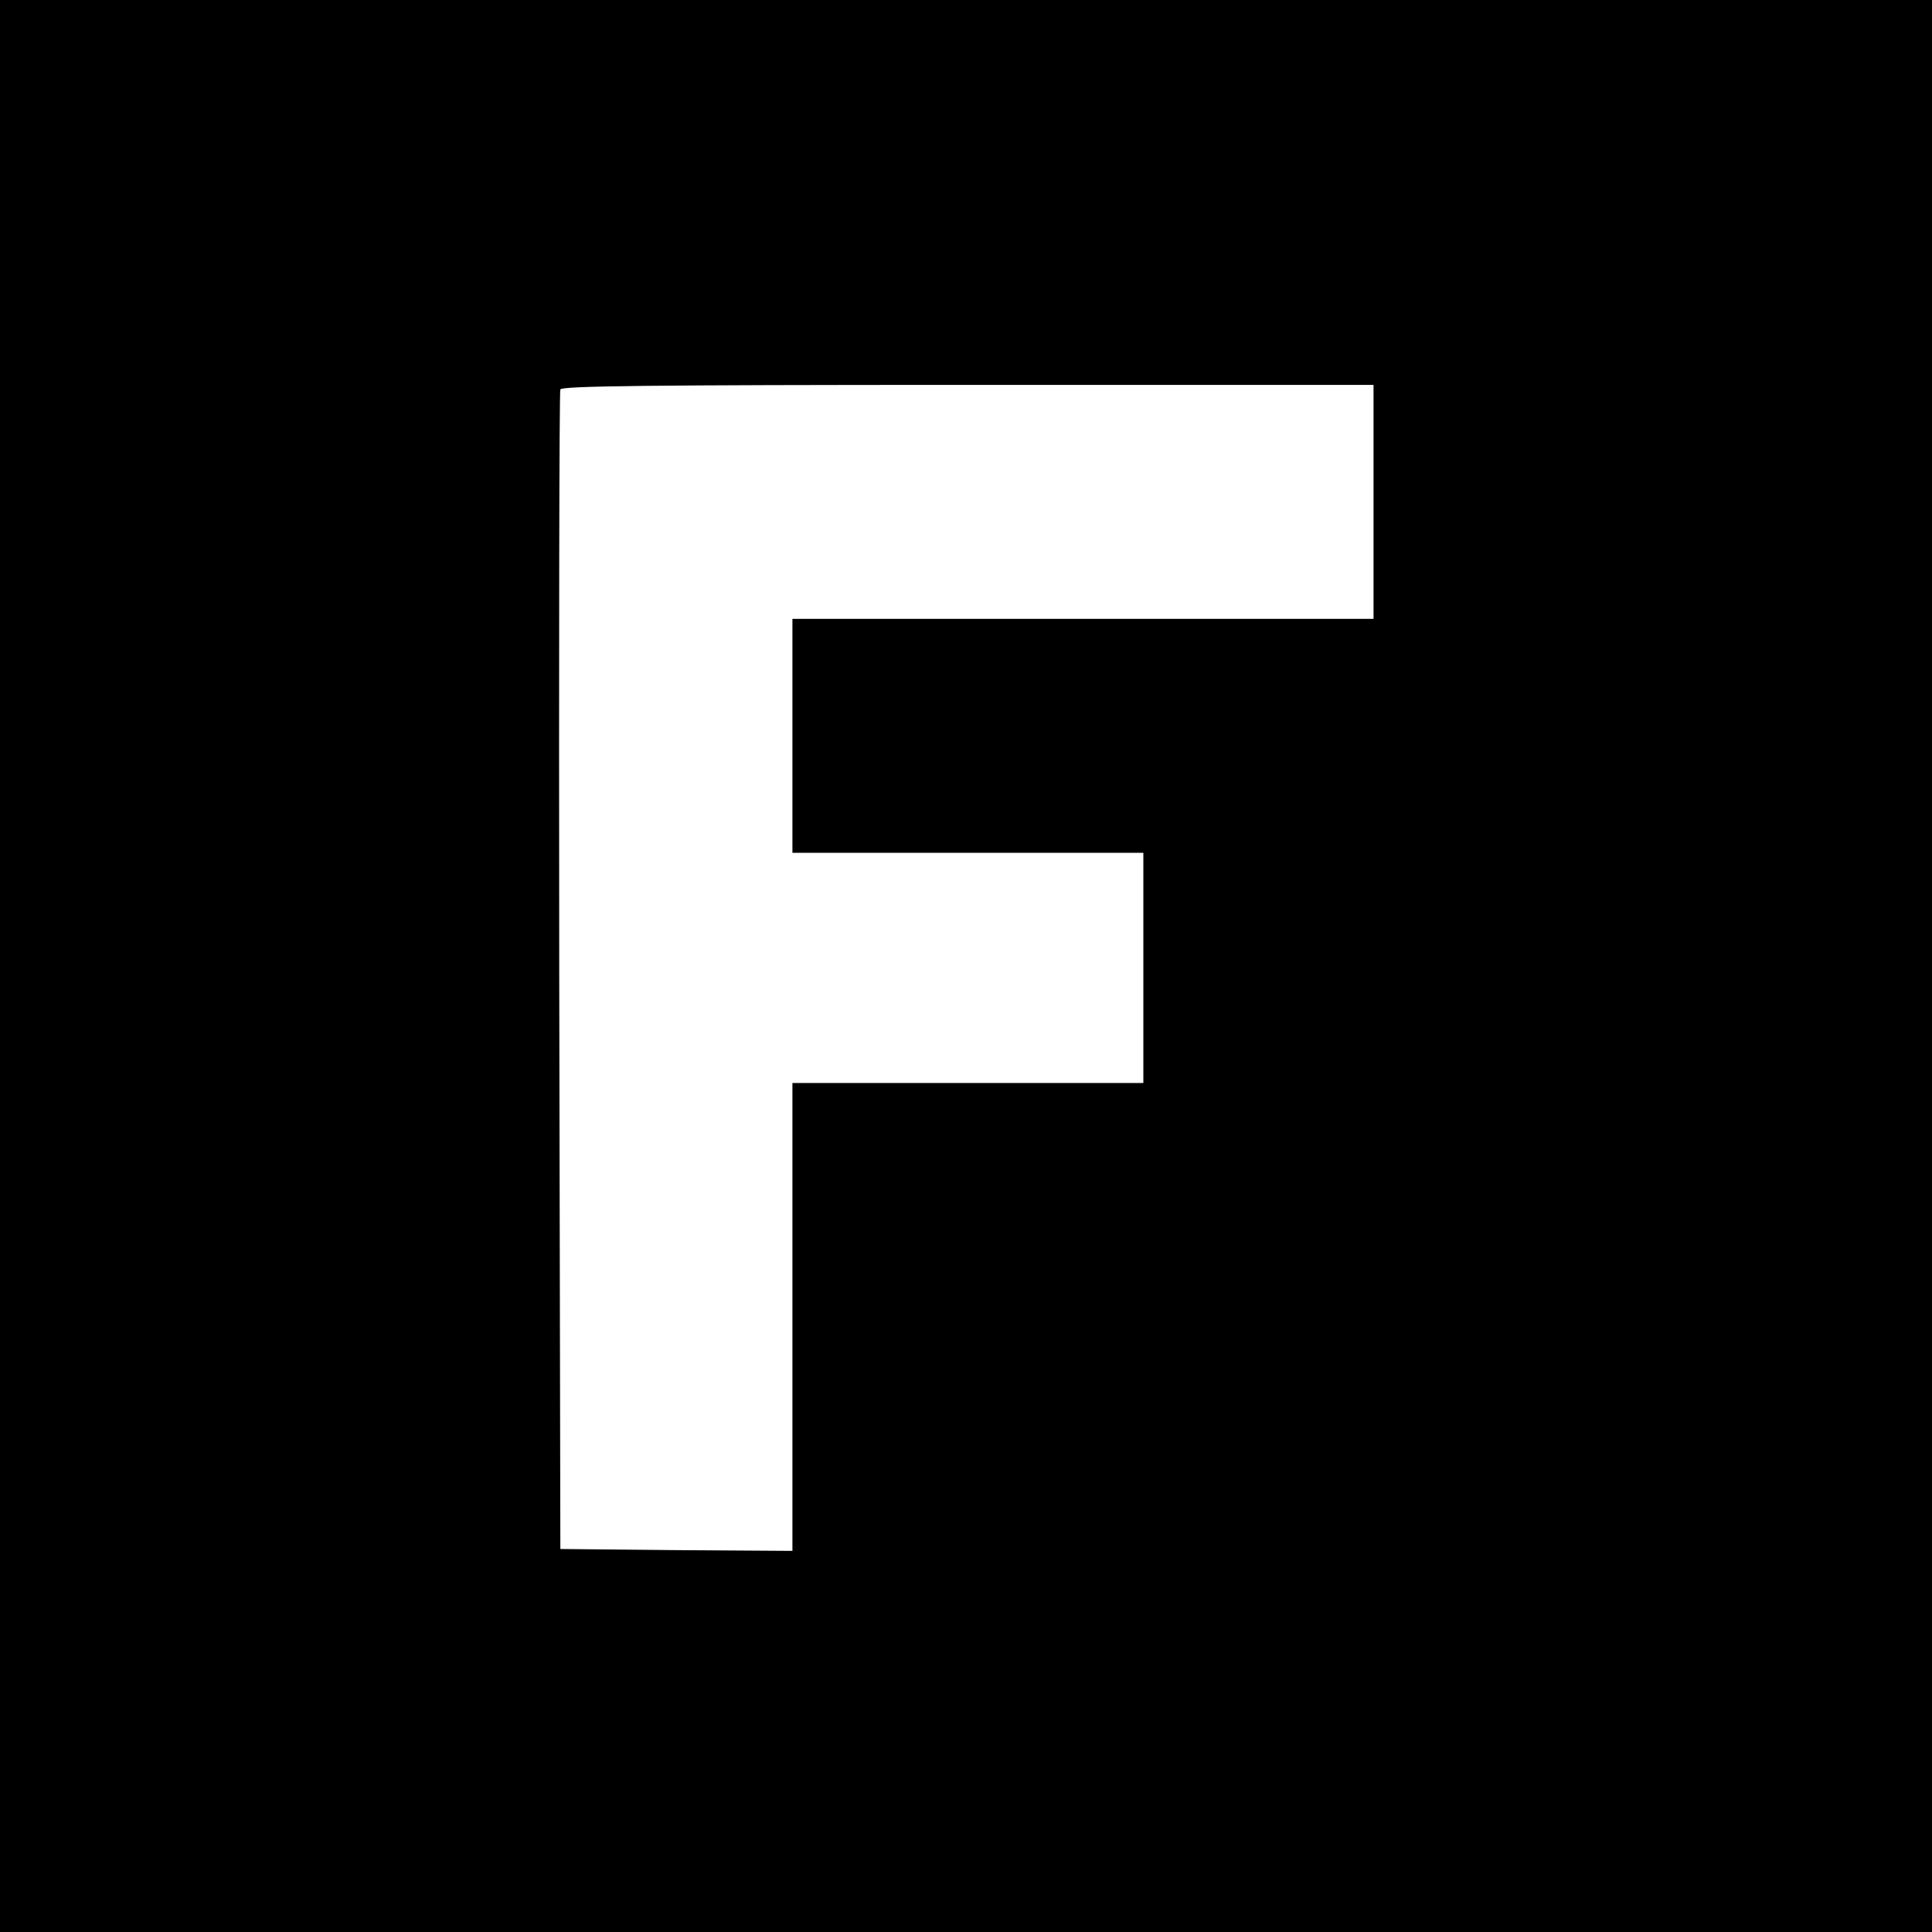
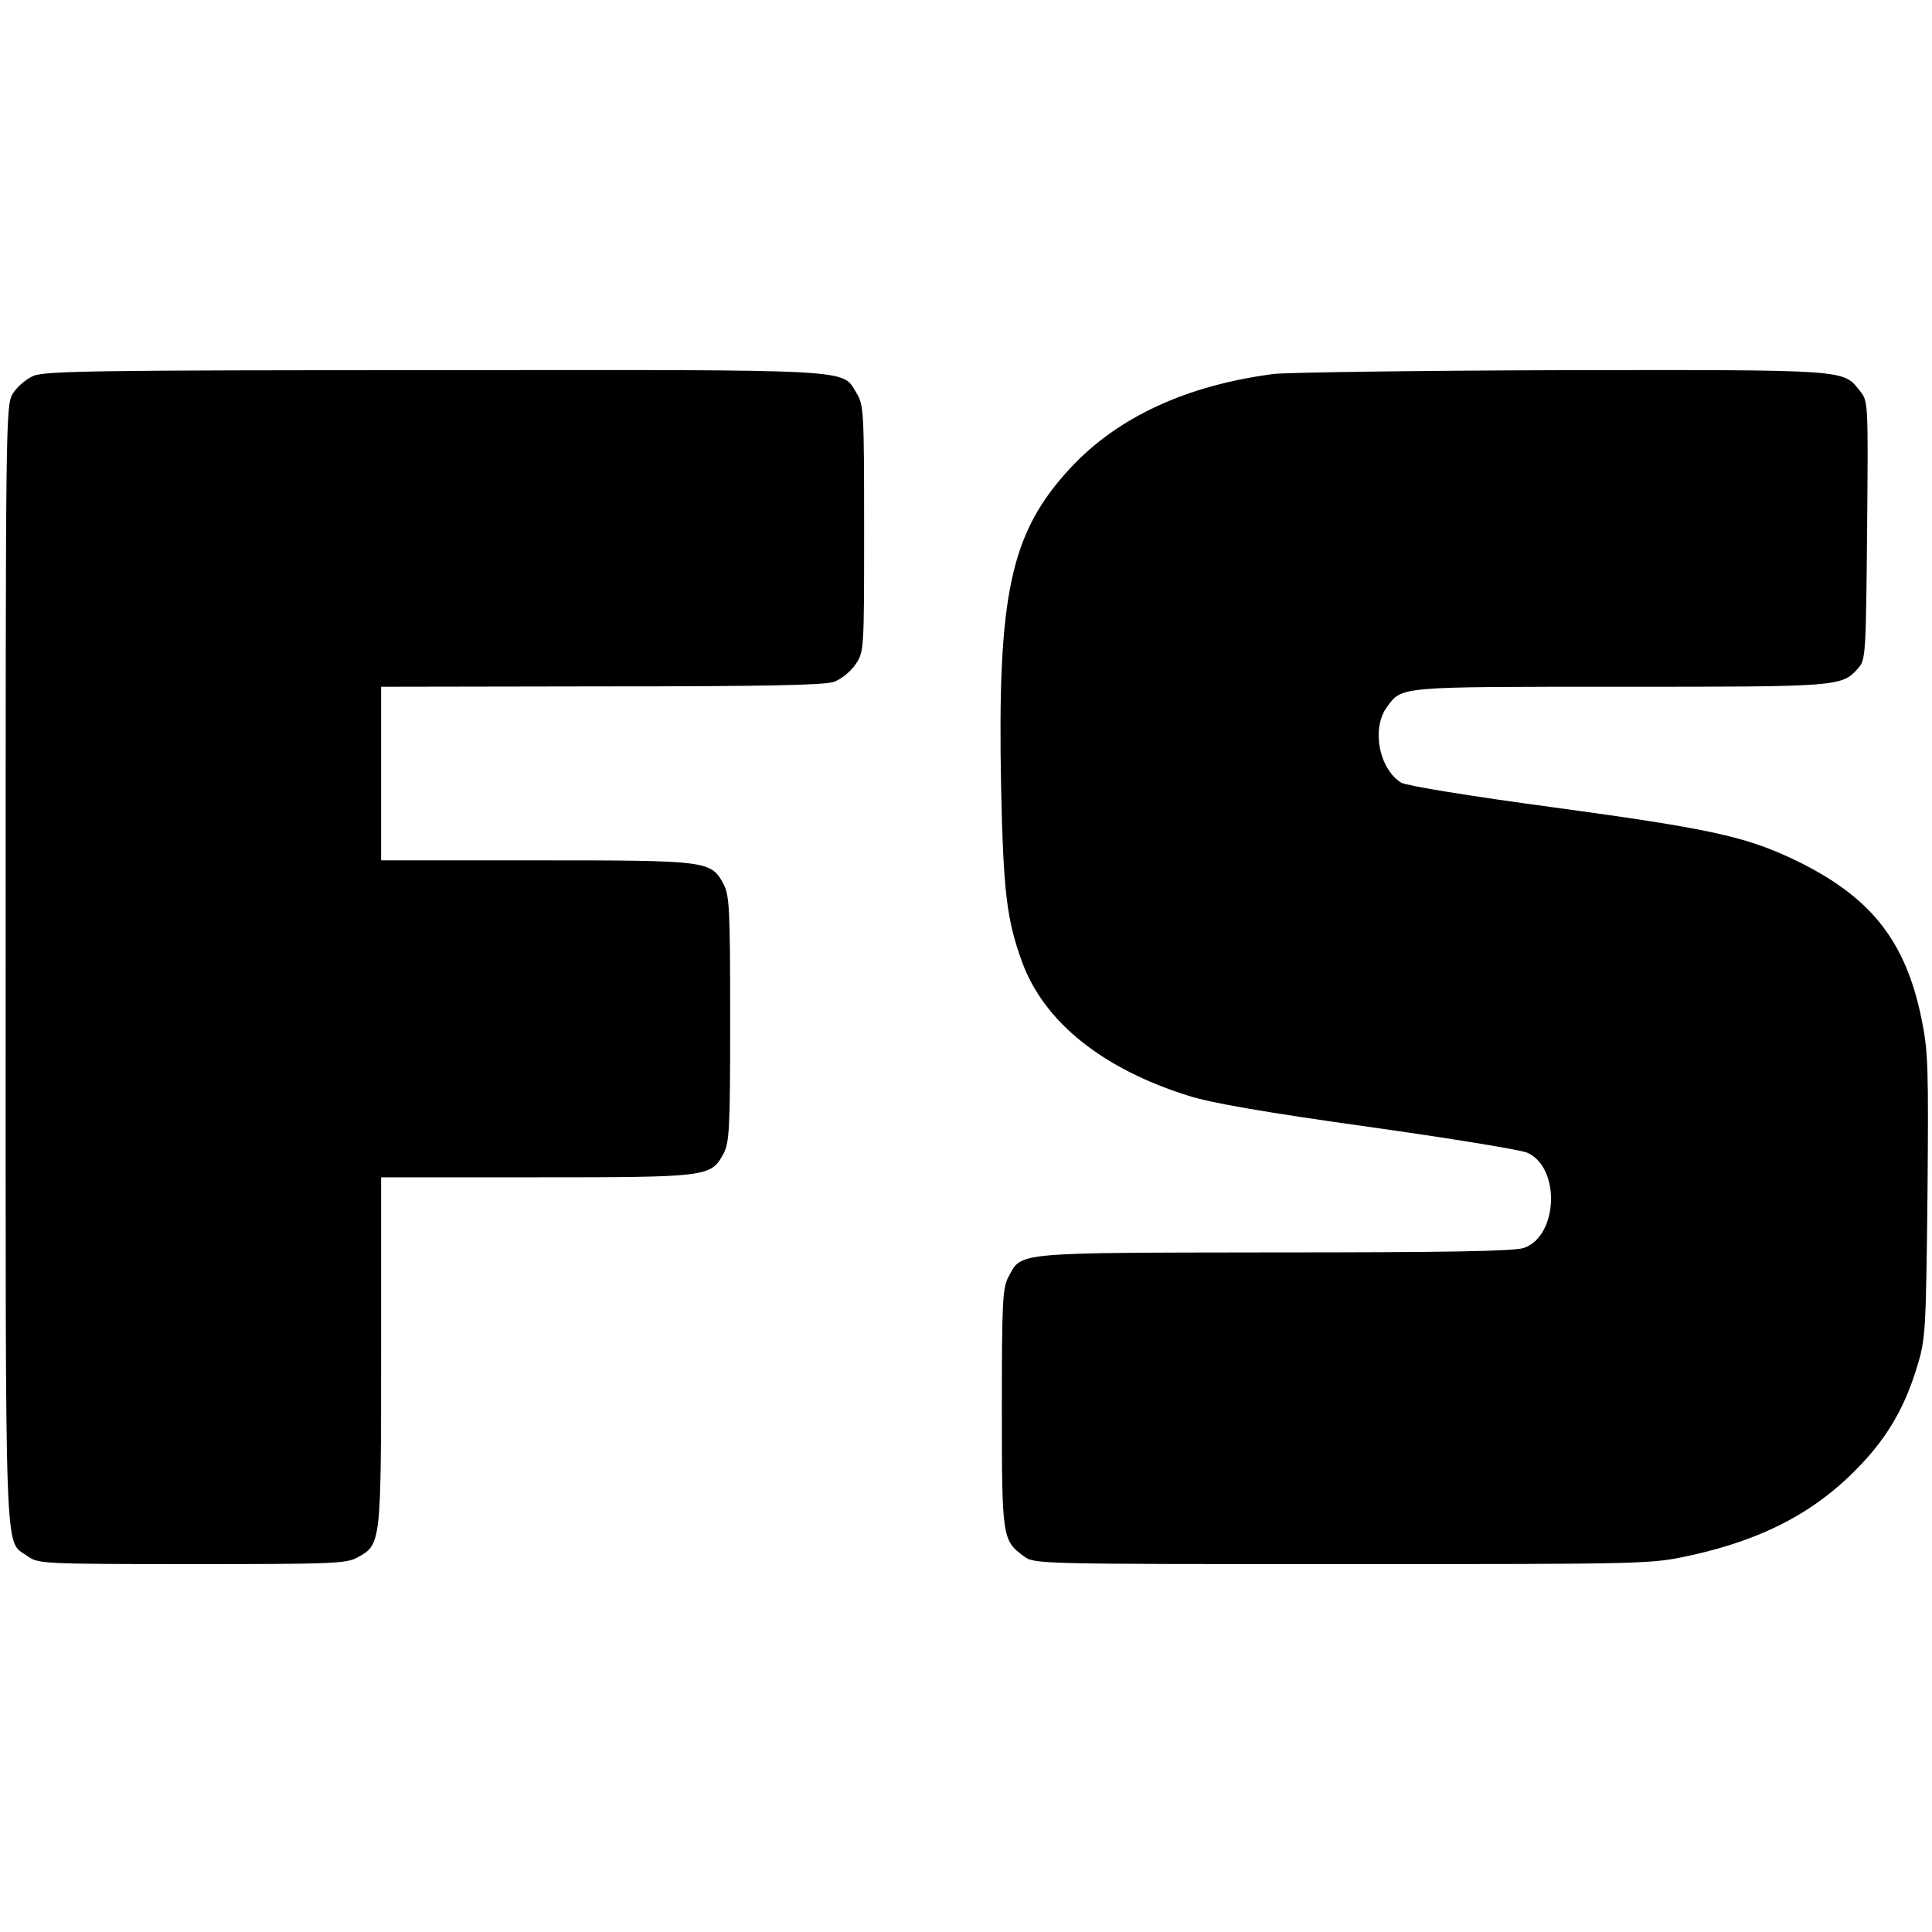
<svg xmlns="http://www.w3.org/2000/svg" version="1.0" width="512pt" height="512pt" viewBox="0 0 512 512" preserveAspectRatio="xMidYMid meet">
  <g transform="translate(0,512) scale(0.1,-0.1)" fill="#000000" stroke="none">
-     <path d="M0 2560 l0 -2560 2560 0 2560 0 0 2560 0 2560 -2560 0 -2560 0 0 -2560z m3640 1230 l0 -310 -770 0 -770 0 0 -310 0 -310 465 0 465 0 0 -305 0 -305 -465 0 -465 0 0 -620 0 -620 -307 2 -308 3 -3 1530 c-1 842 0 1536 3 1543 3 9 229 12 1080 12 l1075 0 0 -310z" />
+     <path d="M89 4124 c-19 -8 -44 -29 -55 -47 -19 -31 -19 -63 -19 -1517 0 -1627 -4 -1518 58 -1564 28 -20 38 -21 435 -21 374 0 410 1 440 18 62 34 62 37 62 547 l0 460 410 0 c455 0 464 1 497 62 16 30 18 63 18 358 0 295 -2 328 -18 358 -33 61 -42 62 -497 62 l-410 0 0 230 0 230 583 1 c423 0 591 3 617 12 19 7 44 27 57 46 23 34 23 37 23 360 0 309 -1 328 -20 359 -40 65 15 62 -1117 61 -883 0 -1033 -2 -1064 -15z" />
+     <path d="M3376 4129 c-232 -30 -415 -115 -540 -250 -158 -171 -193 -332 -183 -844 6 -281 15 -354 57 -468 59 -157 213 -280 440 -351 59 -19 204 -44 475 -82 214 -30 405 -61 423 -69 88 -40 81 -220 -9 -252 -25 -9 -202 -12 -662 -12 -693 -1 -669 1 -704 -64 -16 -29 -18 -65 -18 -347 0 -344 1 -352 58 -394 28 -21 32 -21 845 -21 815 0 817 0 922 23 196 43 336 118 451 240 73 77 118 155 150 262 22 71 23 95 27 450 3 342 2 384 -16 471 -43 210 -138 327 -344 424 -126 59 -224 80 -628 135 -231 31 -394 58 -407 66 -59 37 -79 145 -37 201 40 54 28 53 617 53 585 0 588 0 632 50 19 21 20 38 23 364 3 340 3 343 -19 370 -45 57 -28 56 -786 55 -384 -1 -729 -6 -767 -10z" />
  </g>
</svg>
